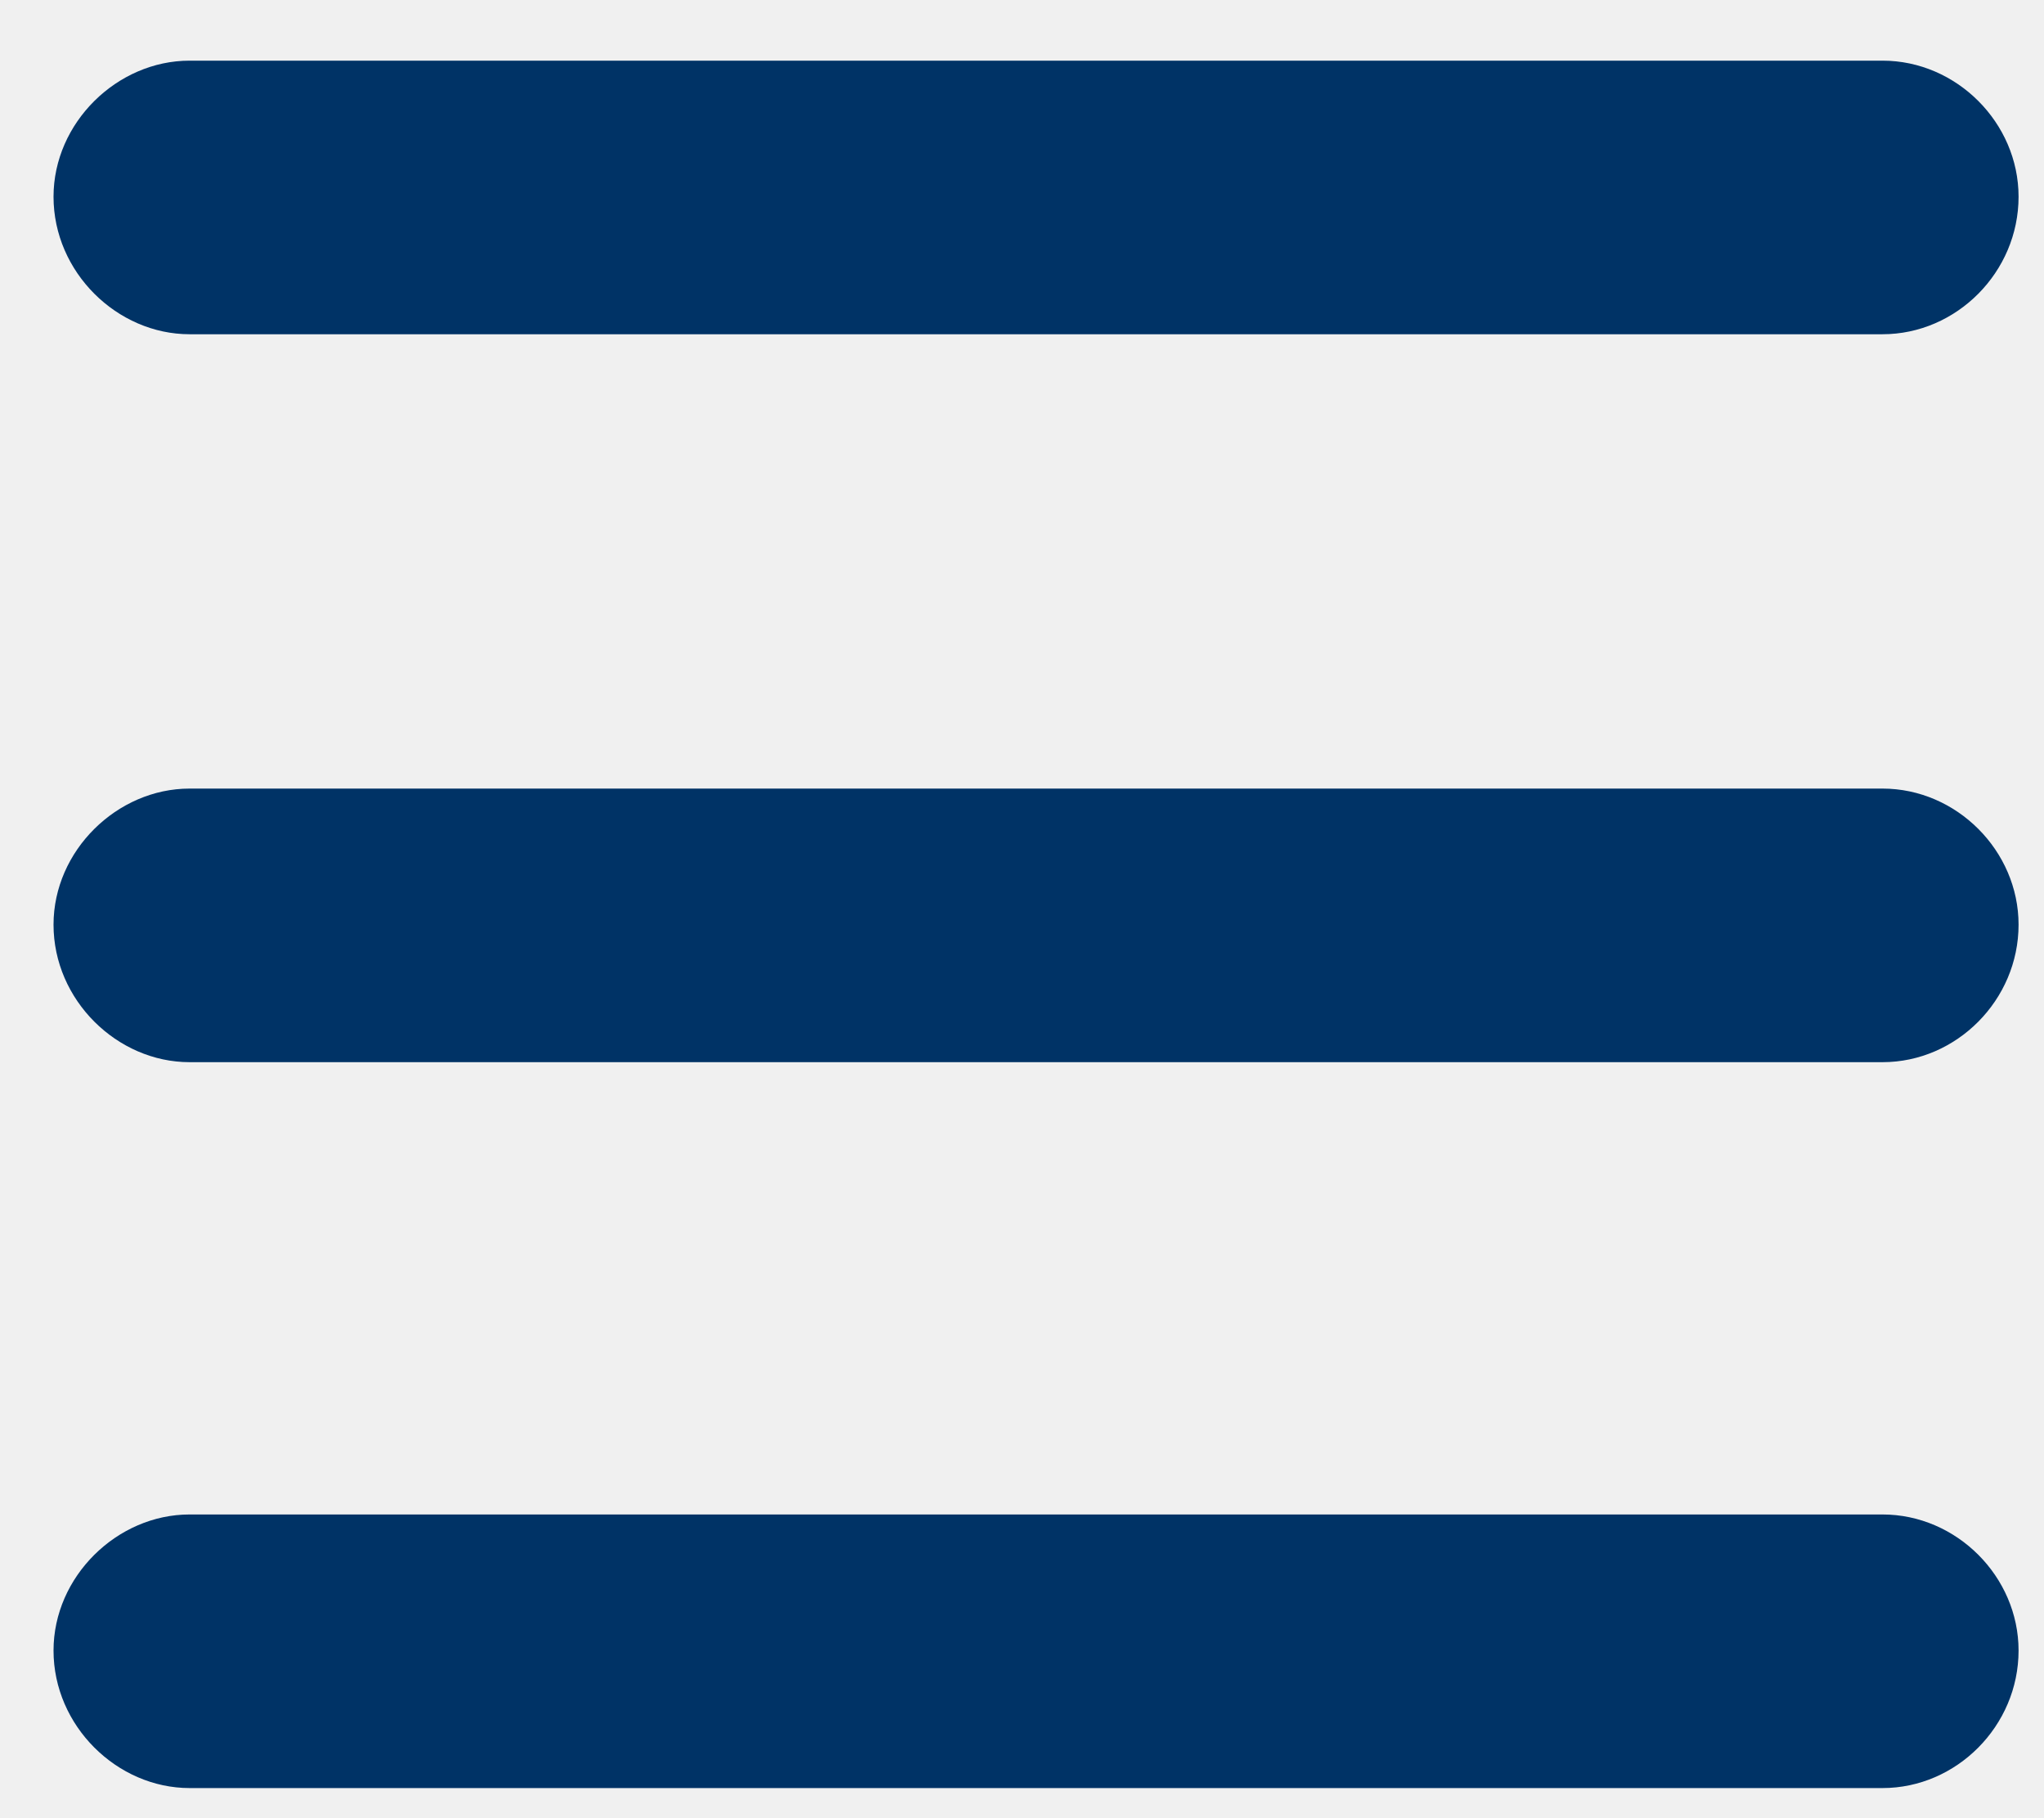
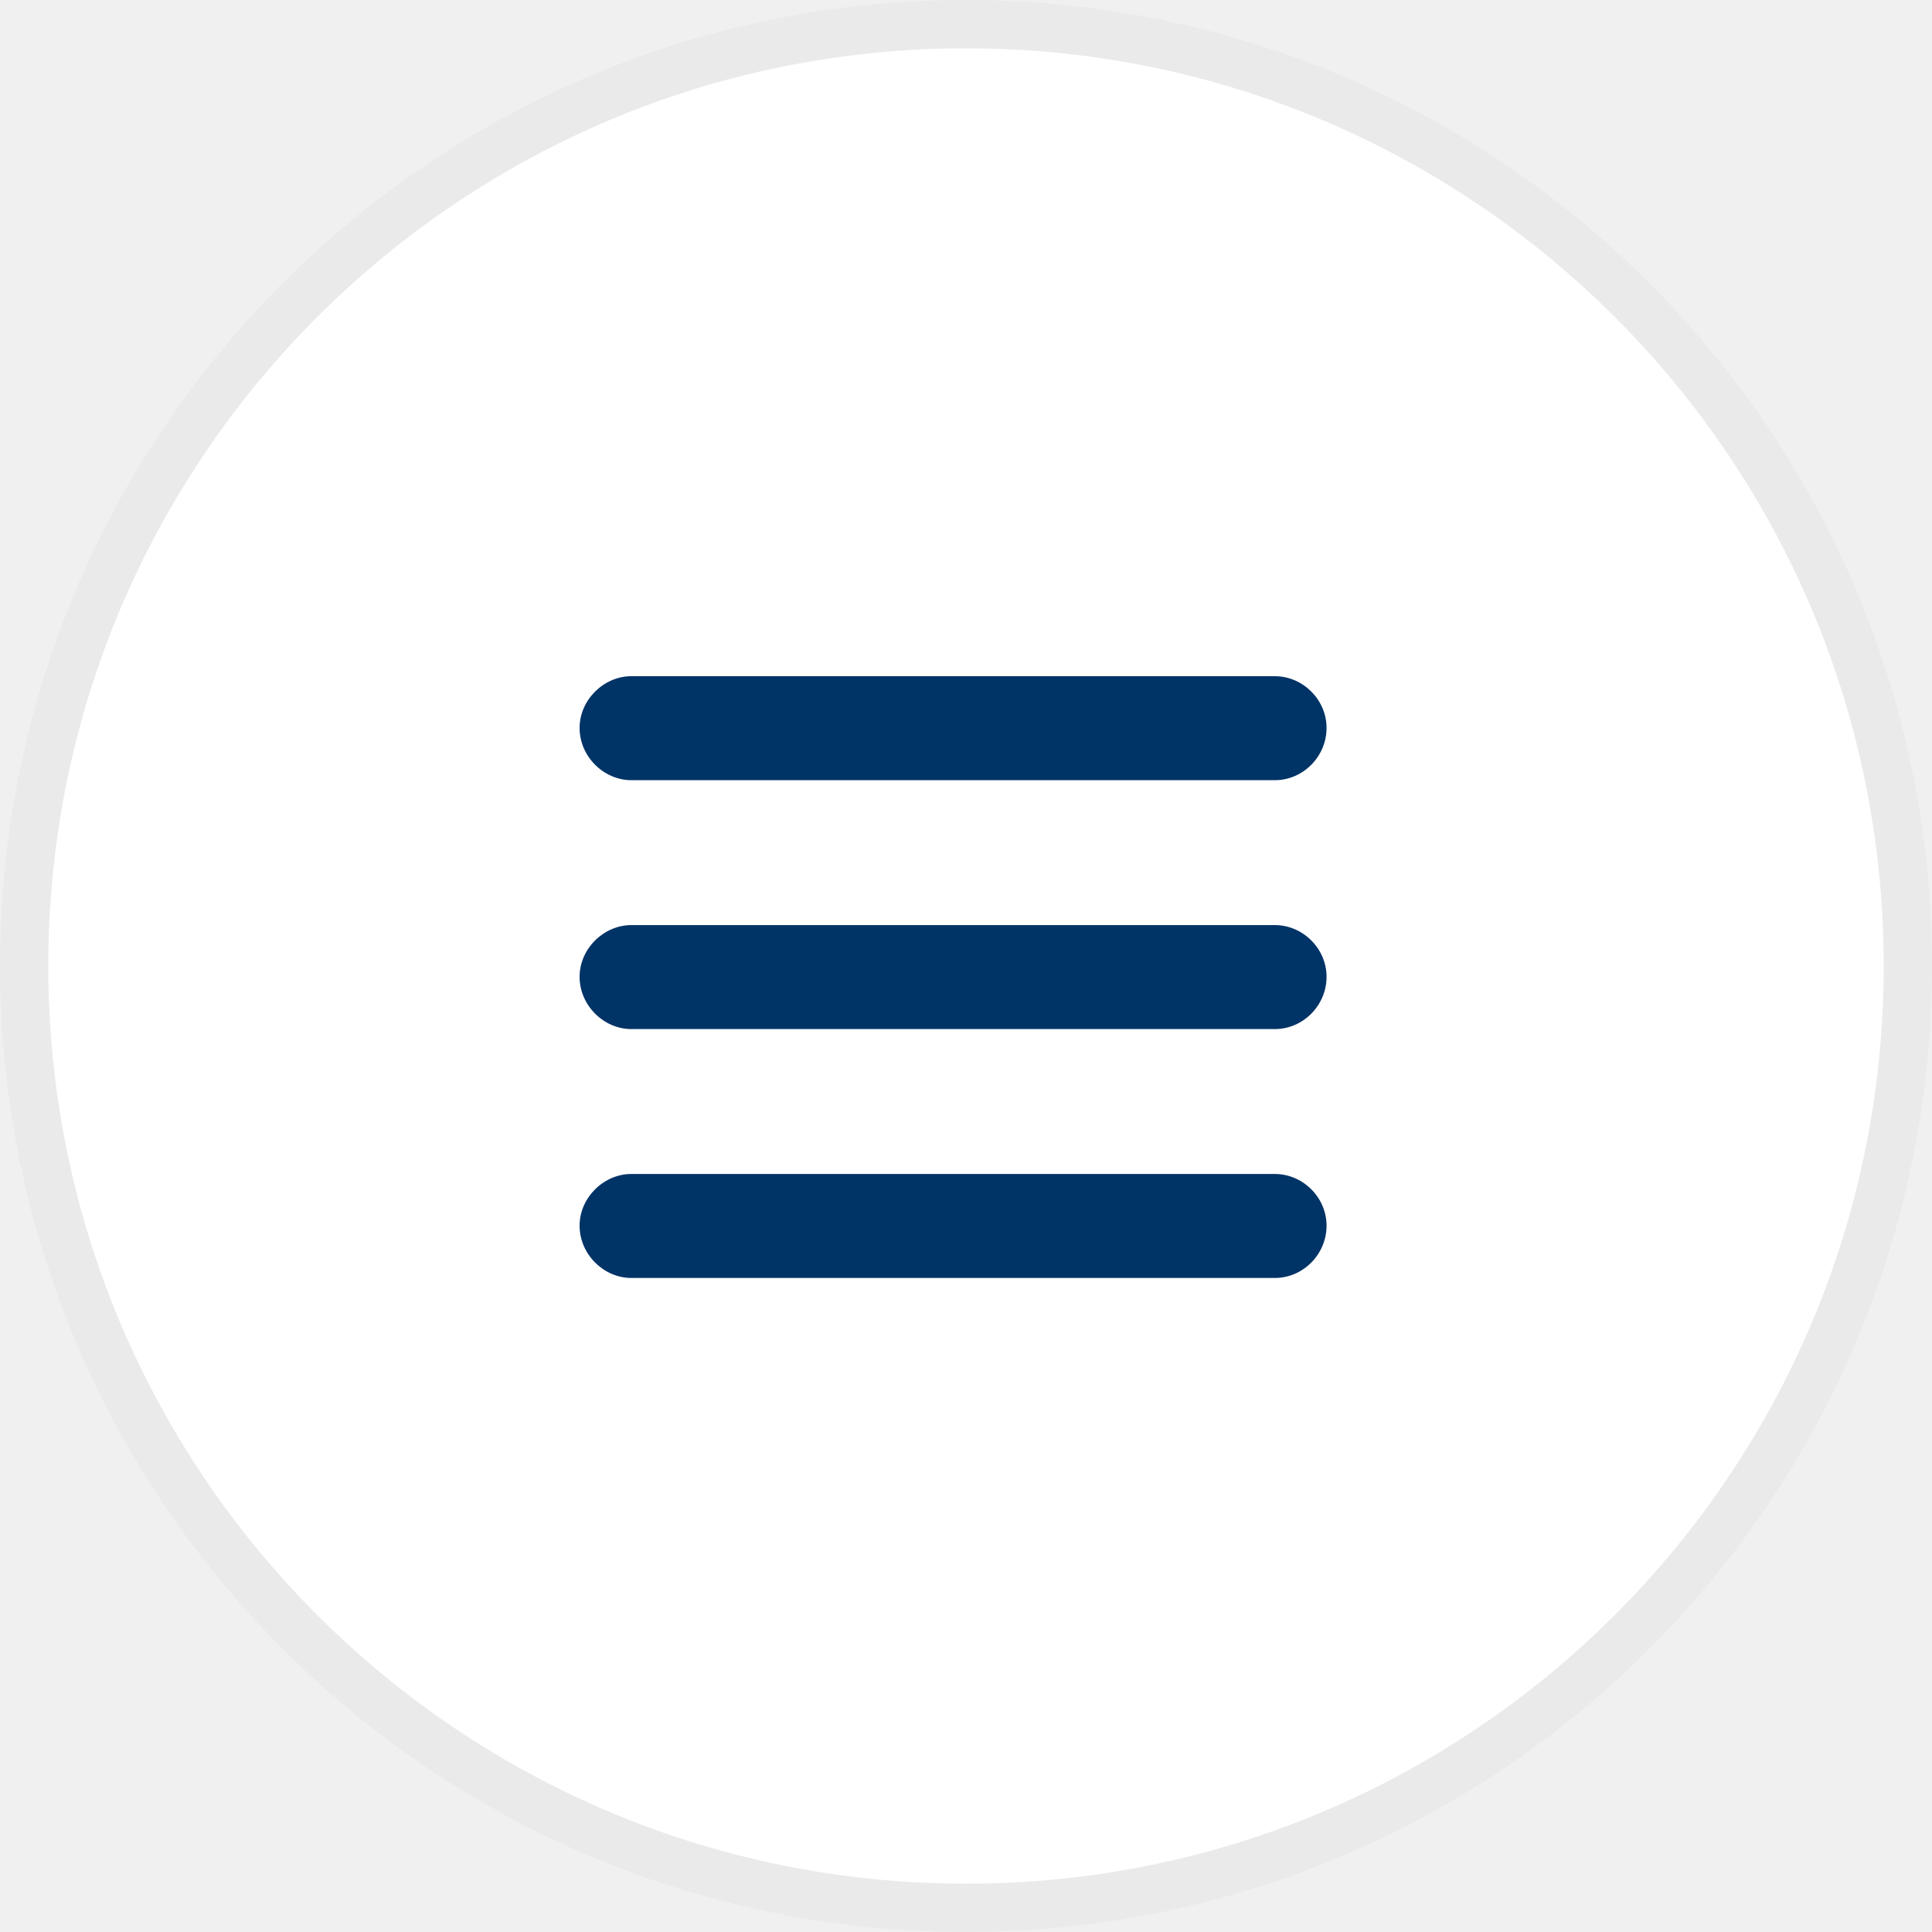
- <svg xmlns="http://www.w3.org/2000/svg" width="27" height="24" viewBox="0 0 27 24" fill="none">
-   <path fill-rule="evenodd" clip-rule="evenodd" d="M24.867 4.414H2.504C1.547 4.414 0.707 3.594 0.707 2.598C0.707 1.621 1.547 0.801 2.504 0.801H24.867C25.844 0.801 26.664 1.621 26.664 2.598C26.664 3.594 25.844 4.414 24.867 4.414ZM2.504 14.027H24.867C25.844 14.027 26.664 13.207 26.664 12.211C26.664 11.234 25.844 10.414 24.867 10.414H2.504C1.547 10.414 0.707 11.234 0.707 12.211C0.707 13.207 1.547 14.027 2.504 14.027ZM2.504 23.613H24.867C25.844 23.613 26.664 22.793 26.664 21.797C26.664 20.82 25.844 20 24.867 20H2.504C1.547 20 0.707 20.82 0.707 21.797C0.707 22.793 1.547 23.613 2.504 23.613Z" fill="#003366" />
+ <svg xmlns="http://www.w3.org/2000/svg" width="40" height="40" viewBox="0 0 40 40" fill="none">
+   <circle cx="20" cy="20" r="19.5" fill="white" stroke="#EAEAEA" />
+   <path fill-rule="evenodd" clip-rule="evenodd" d="M26.395 16.153H13.071C12.501 16.153 12 15.664 12 15.071C12 14.489 12.501 14 13.071 14H26.395C26.977 14 27.465 14.489 27.465 15.071C27.465 15.664 26.977 16.153 26.395 16.153ZM13.071 21.306H26.395C26.977 21.306 27.465 20.817 27.465 20.223C27.465 19.642 26.977 19.153 26.395 19.153H13.071C12.5 19.153 12 19.642 12 20.223C12 20.817 12.5 21.306 13.071 21.306ZM13.071 26.459H26.395C26.977 26.459 27.465 25.97 27.465 25.376C27.465 24.794 26.977 24.306 26.395 24.306H13.071C12.5 24.306 12 24.794 12 25.376C12 25.97 12.5 26.459 13.071 26.459Z" fill="#003366" />
</svg>
